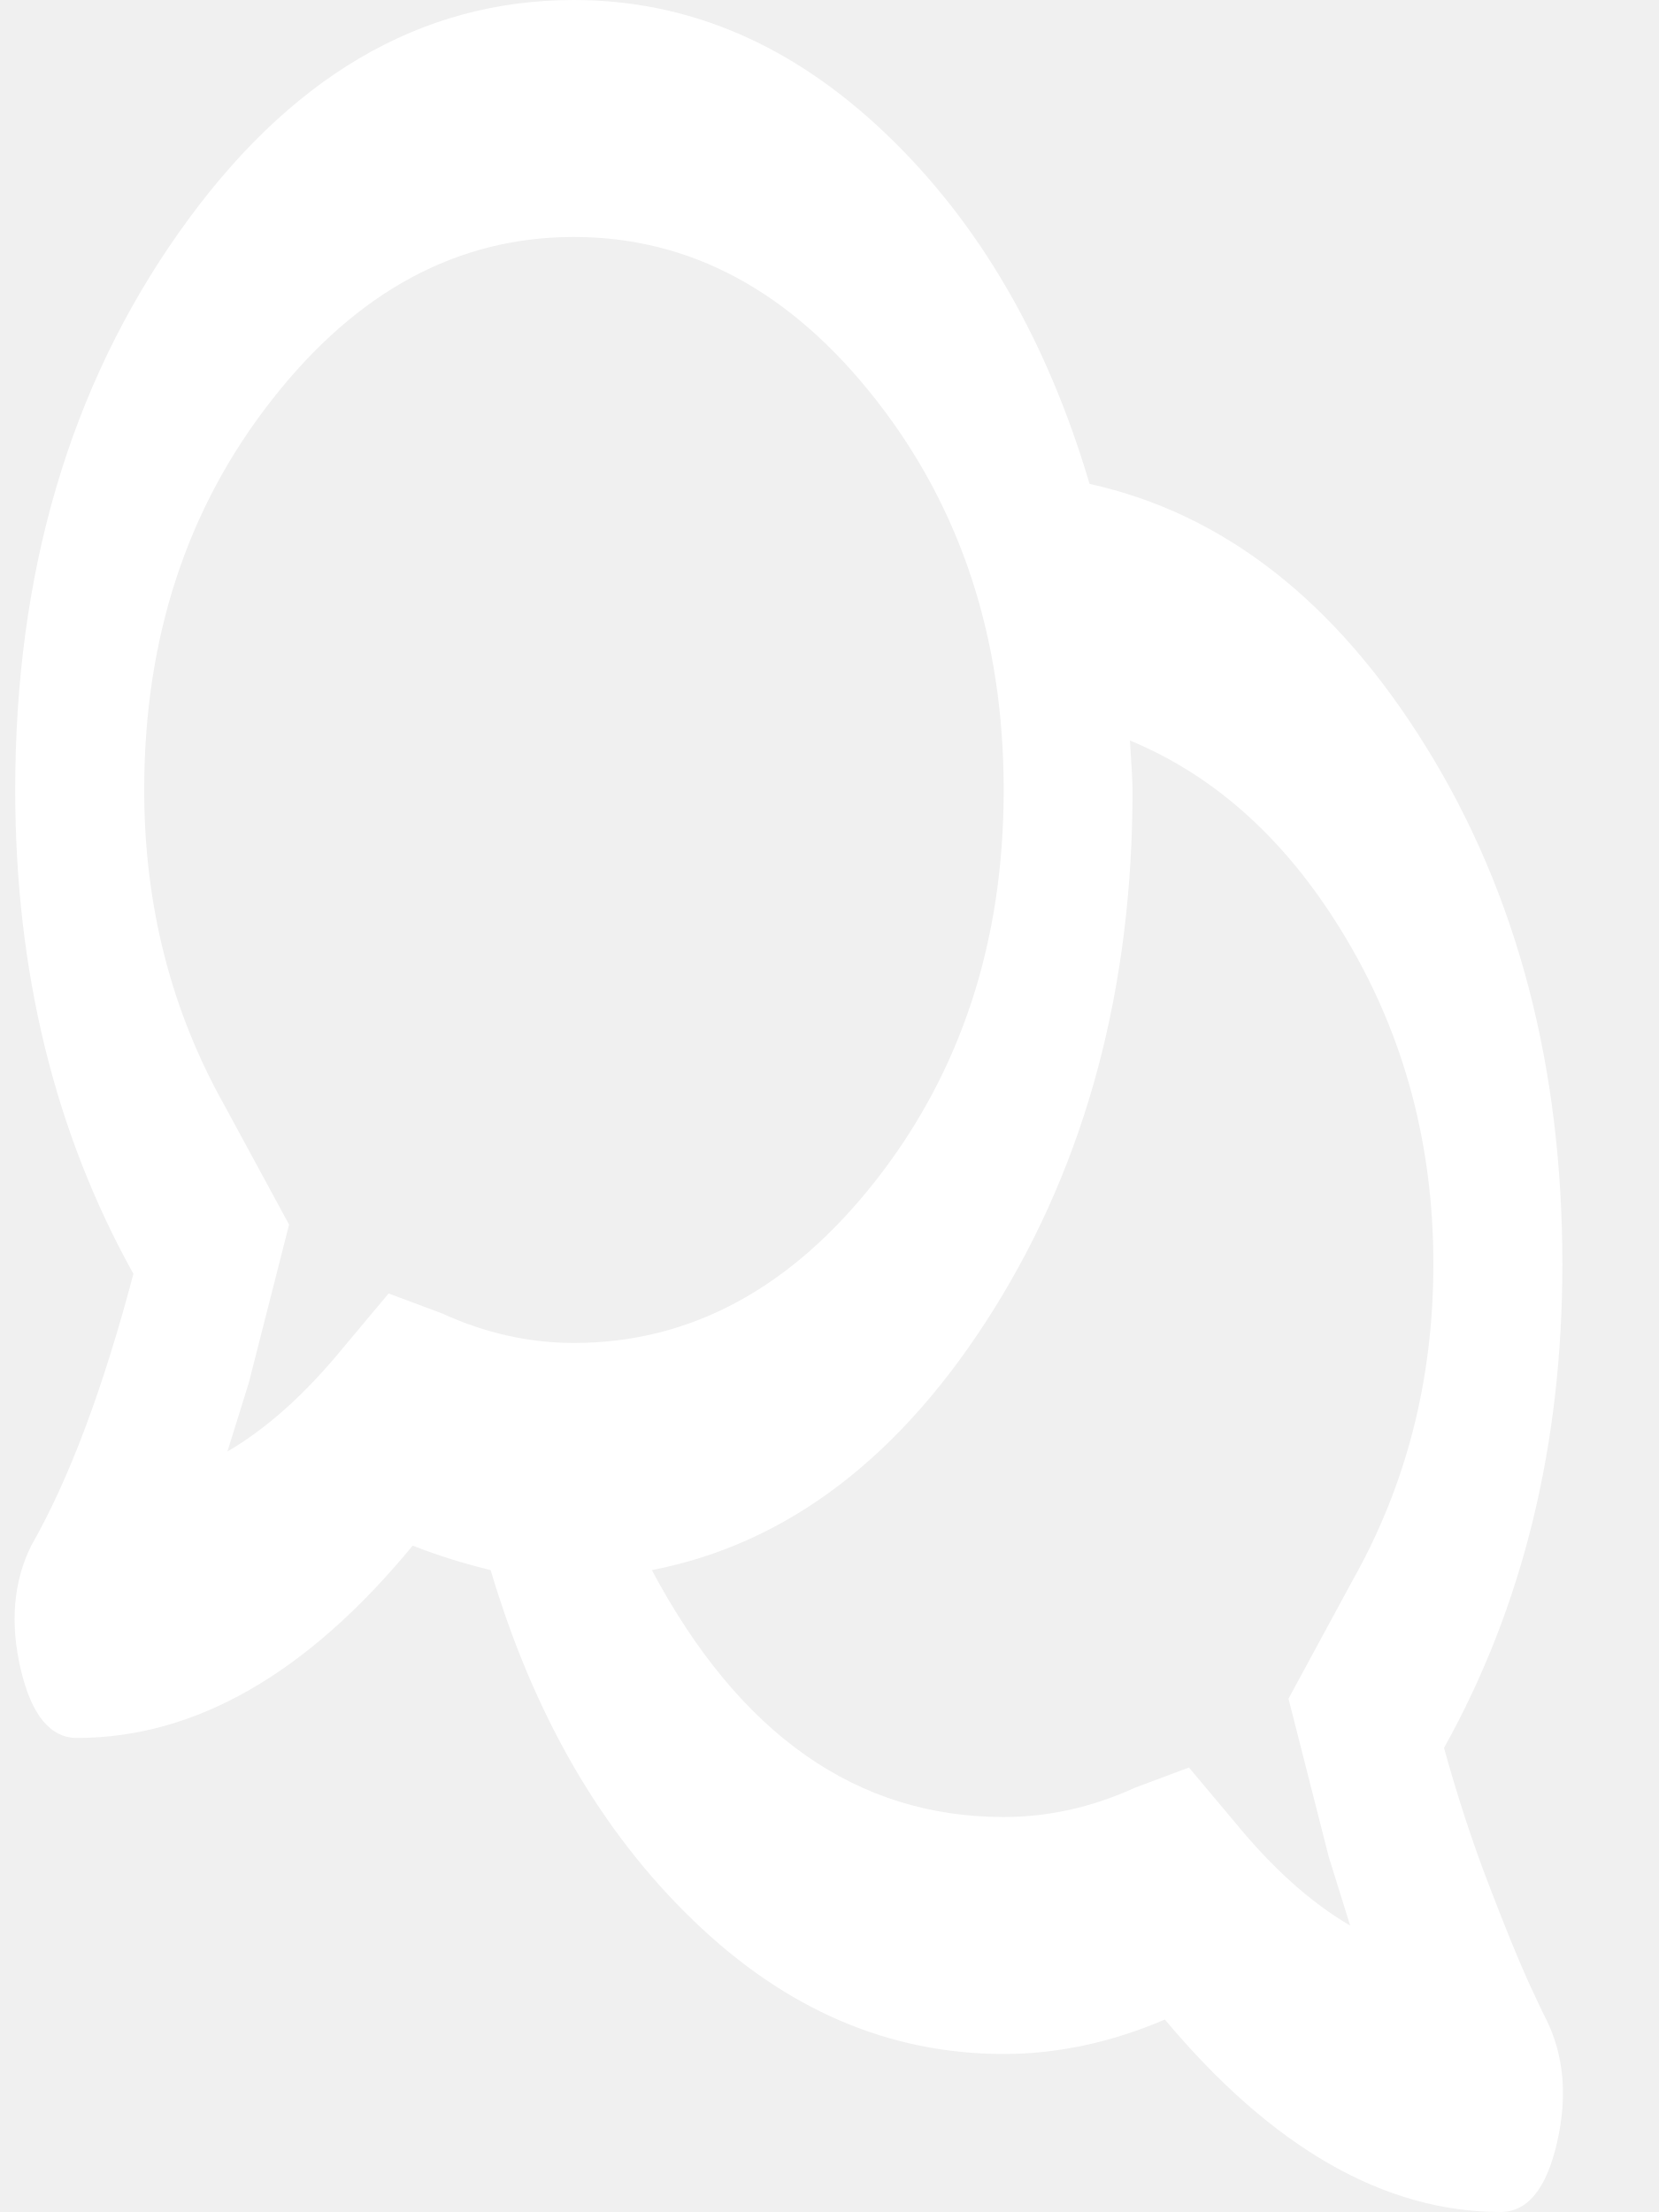
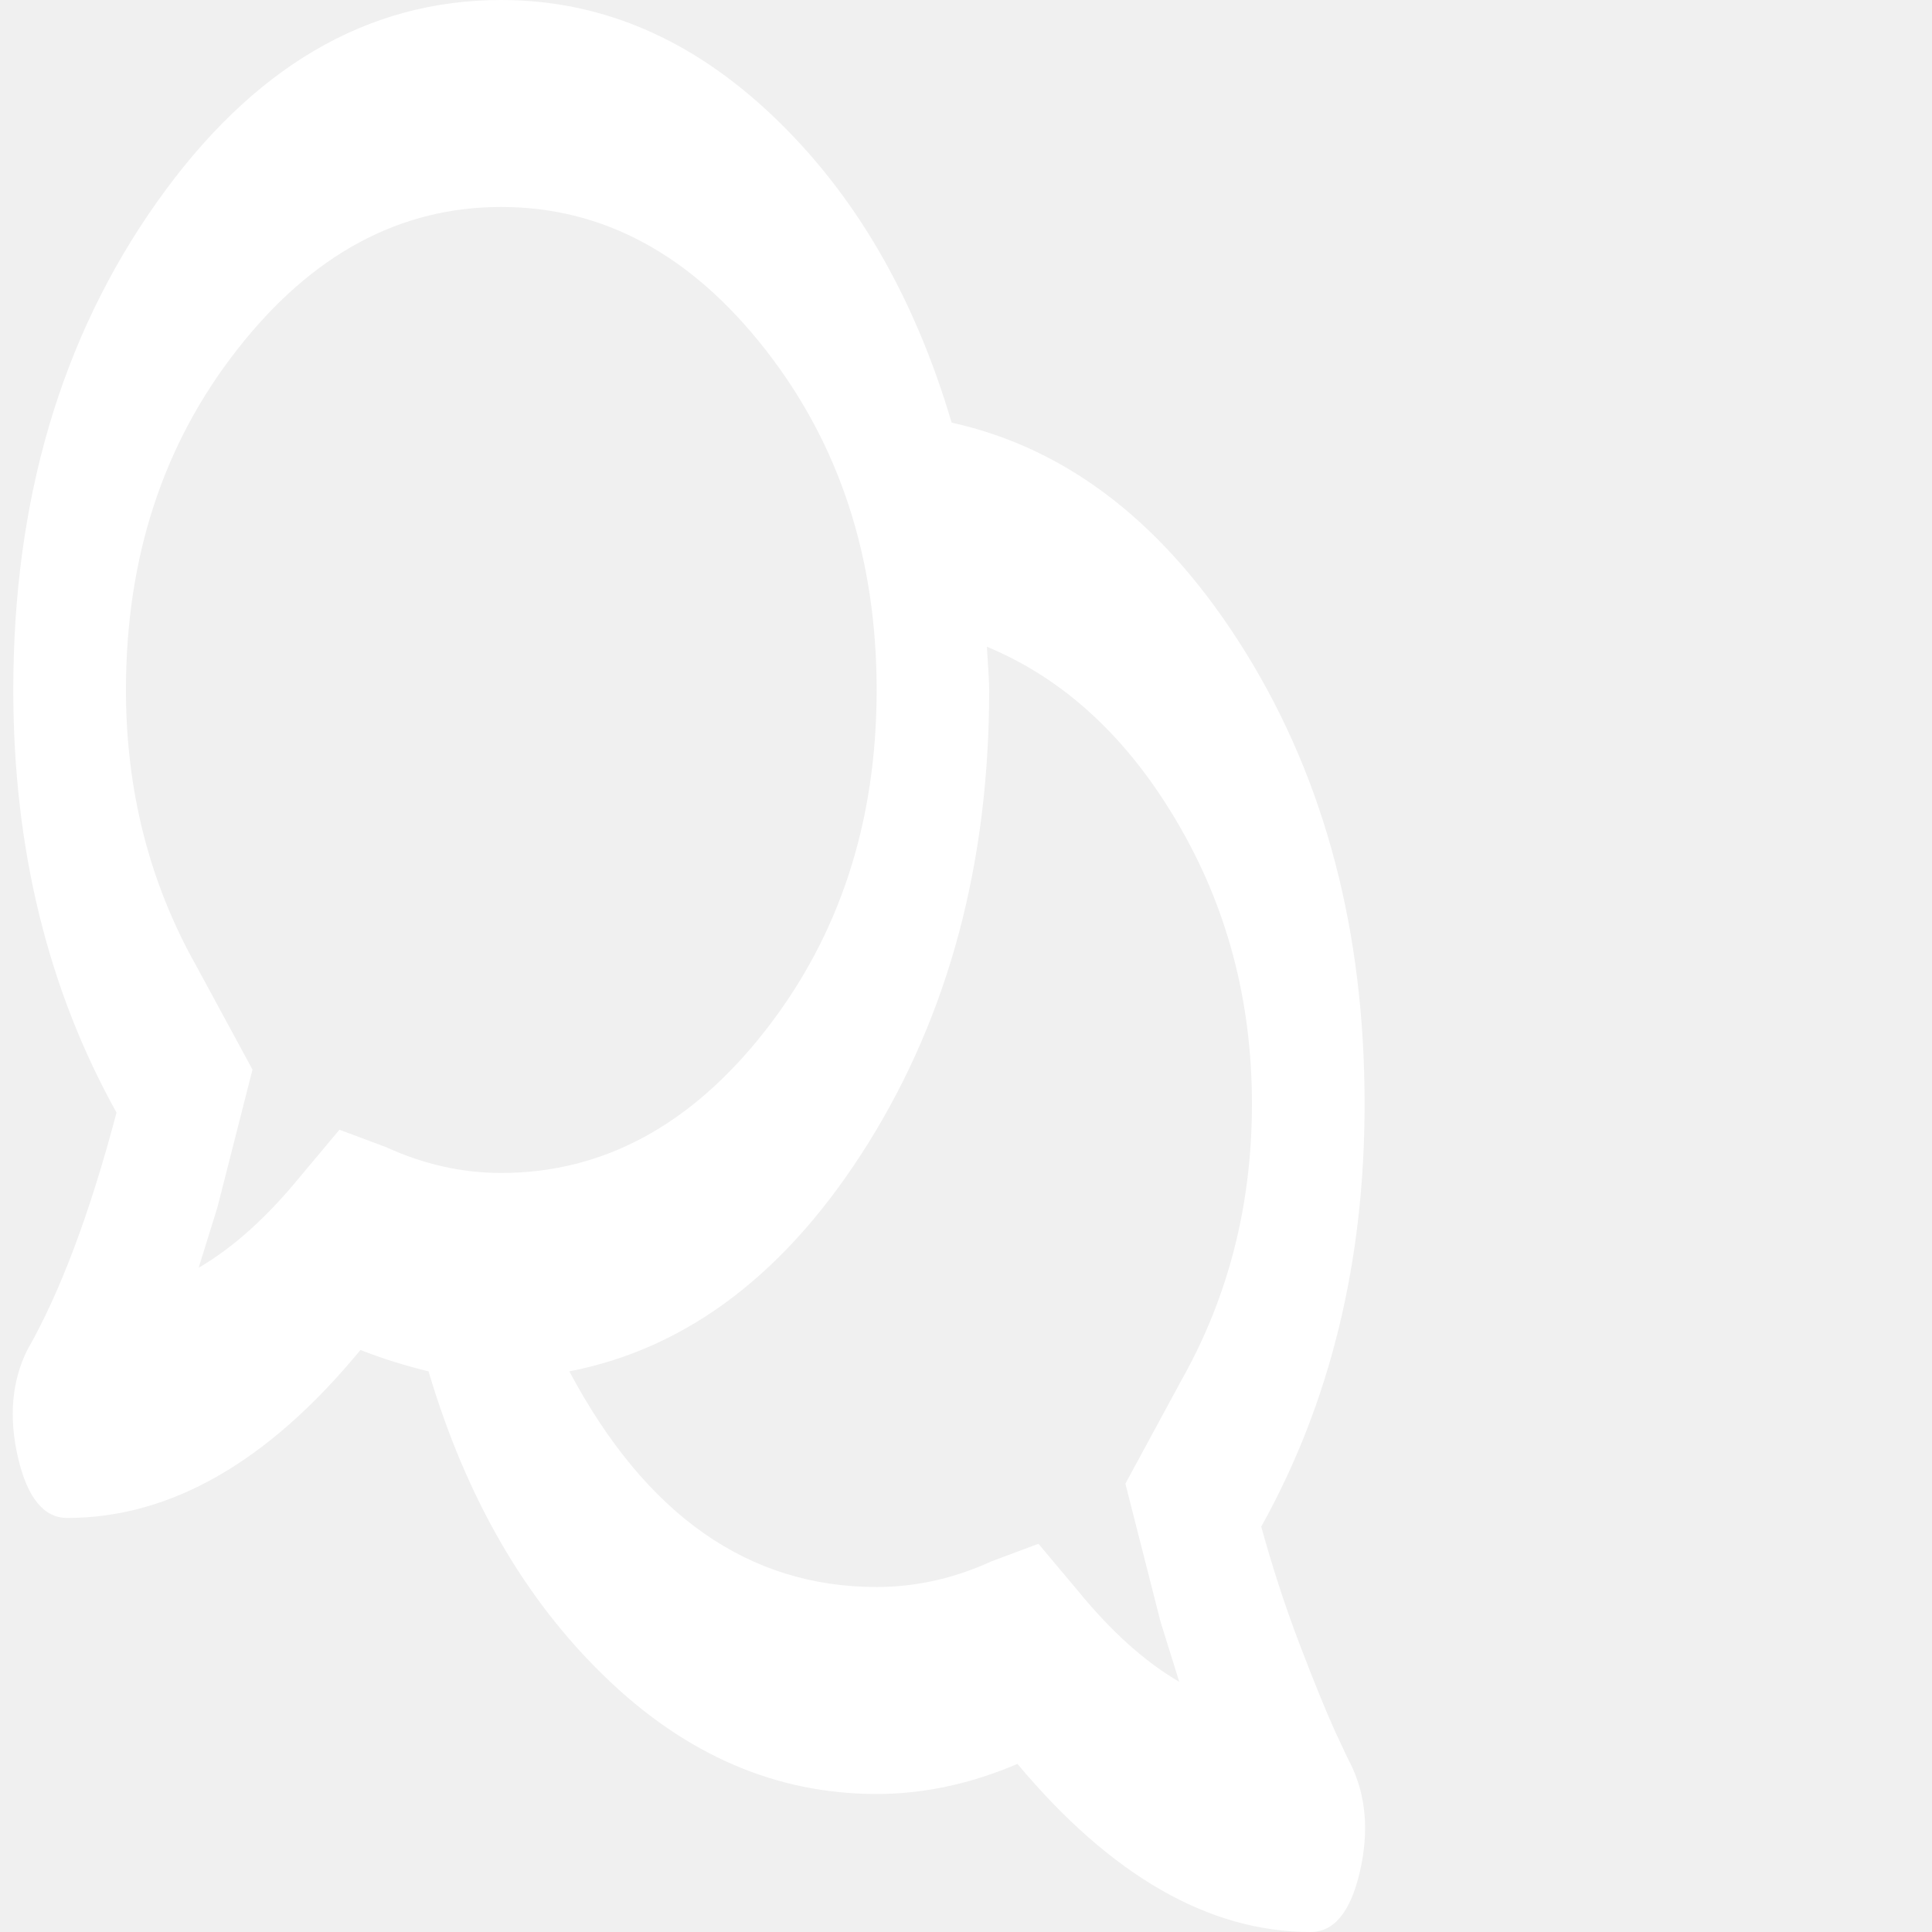
- <svg xmlns="http://www.w3.org/2000/svg" width="12" height="16" viewBox="0 0 12 16" fill="none">
+ <svg xmlns="http://www.w3.org/2000/svg" width="16" height="16" viewBox="0 0 16 16" fill="none">
  <path d="M10.445 12.643C10.537 12.976 10.643 13.304 10.766 13.625C10.889 13.947 10.987 14.185 11.057 14.339C11.129 14.495 11.172 14.585 11.185 14.608C11.313 14.869 11.339 15.166 11.262 15.5C11.185 15.833 11.049 16 10.854 16C10.013 16 9.203 15.536 8.426 14.608C8.037 14.774 7.648 14.857 7.26 14.857C6.431 14.857 5.683 14.536 5.016 13.892C4.349 13.25 3.86 12.405 3.549 11.357C3.355 11.31 3.167 11.251 2.985 11.18C2.222 12.107 1.412 12.571 0.557 12.571C0.363 12.571 0.227 12.405 0.149 12.071C0.072 11.738 0.097 11.44 0.226 11.18C0.499 10.702 0.745 10.047 0.965 9.214C0.395 8.19 0.11 7.023 0.11 5.714C0.11 4.143 0.505 2.798 1.296 1.679C2.086 0.56 3.038 0 4.151 0C4.98 0 5.731 0.322 6.405 0.965C7.079 1.607 7.571 2.452 7.881 3.5C8.853 3.715 9.666 4.351 10.32 5.41C10.974 6.469 11.301 7.714 11.301 9.143C11.301 10.452 11.016 11.618 10.445 12.643ZM2.481 9.75L2.811 9.356L3.199 9.501C3.51 9.643 3.827 9.714 4.151 9.714C4.993 9.714 5.722 9.321 6.337 8.536C6.952 7.75 7.26 6.81 7.26 5.714C7.26 4.619 6.952 3.678 6.337 2.893C5.722 2.107 4.993 1.714 4.151 1.714C3.309 1.714 2.581 2.107 1.966 2.893C1.35 3.678 1.043 4.619 1.043 5.714C1.043 6.547 1.237 7.309 1.626 8L2.091 8.858L1.8 10.001C1.748 10.167 1.697 10.333 1.645 10.499C1.93 10.333 2.208 10.083 2.481 9.75ZM9.32 12.287L9.785 11.429C10.174 10.738 10.368 9.976 10.368 9.143C10.368 8.286 10.161 7.506 9.746 6.804C9.332 6.101 8.807 5.619 8.173 5.356C8.186 5.548 8.192 5.667 8.192 5.714C8.192 7.143 7.859 8.394 7.192 9.465C6.525 10.535 5.699 11.166 4.715 11.357C5.349 12.548 6.198 13.143 7.26 13.143C7.584 13.143 7.901 13.072 8.212 12.93L8.6 12.785L8.93 13.178C9.203 13.512 9.481 13.762 9.766 13.928C9.714 13.762 9.663 13.596 9.611 13.43L9.32 12.287Z" fill="white" />
</svg>
